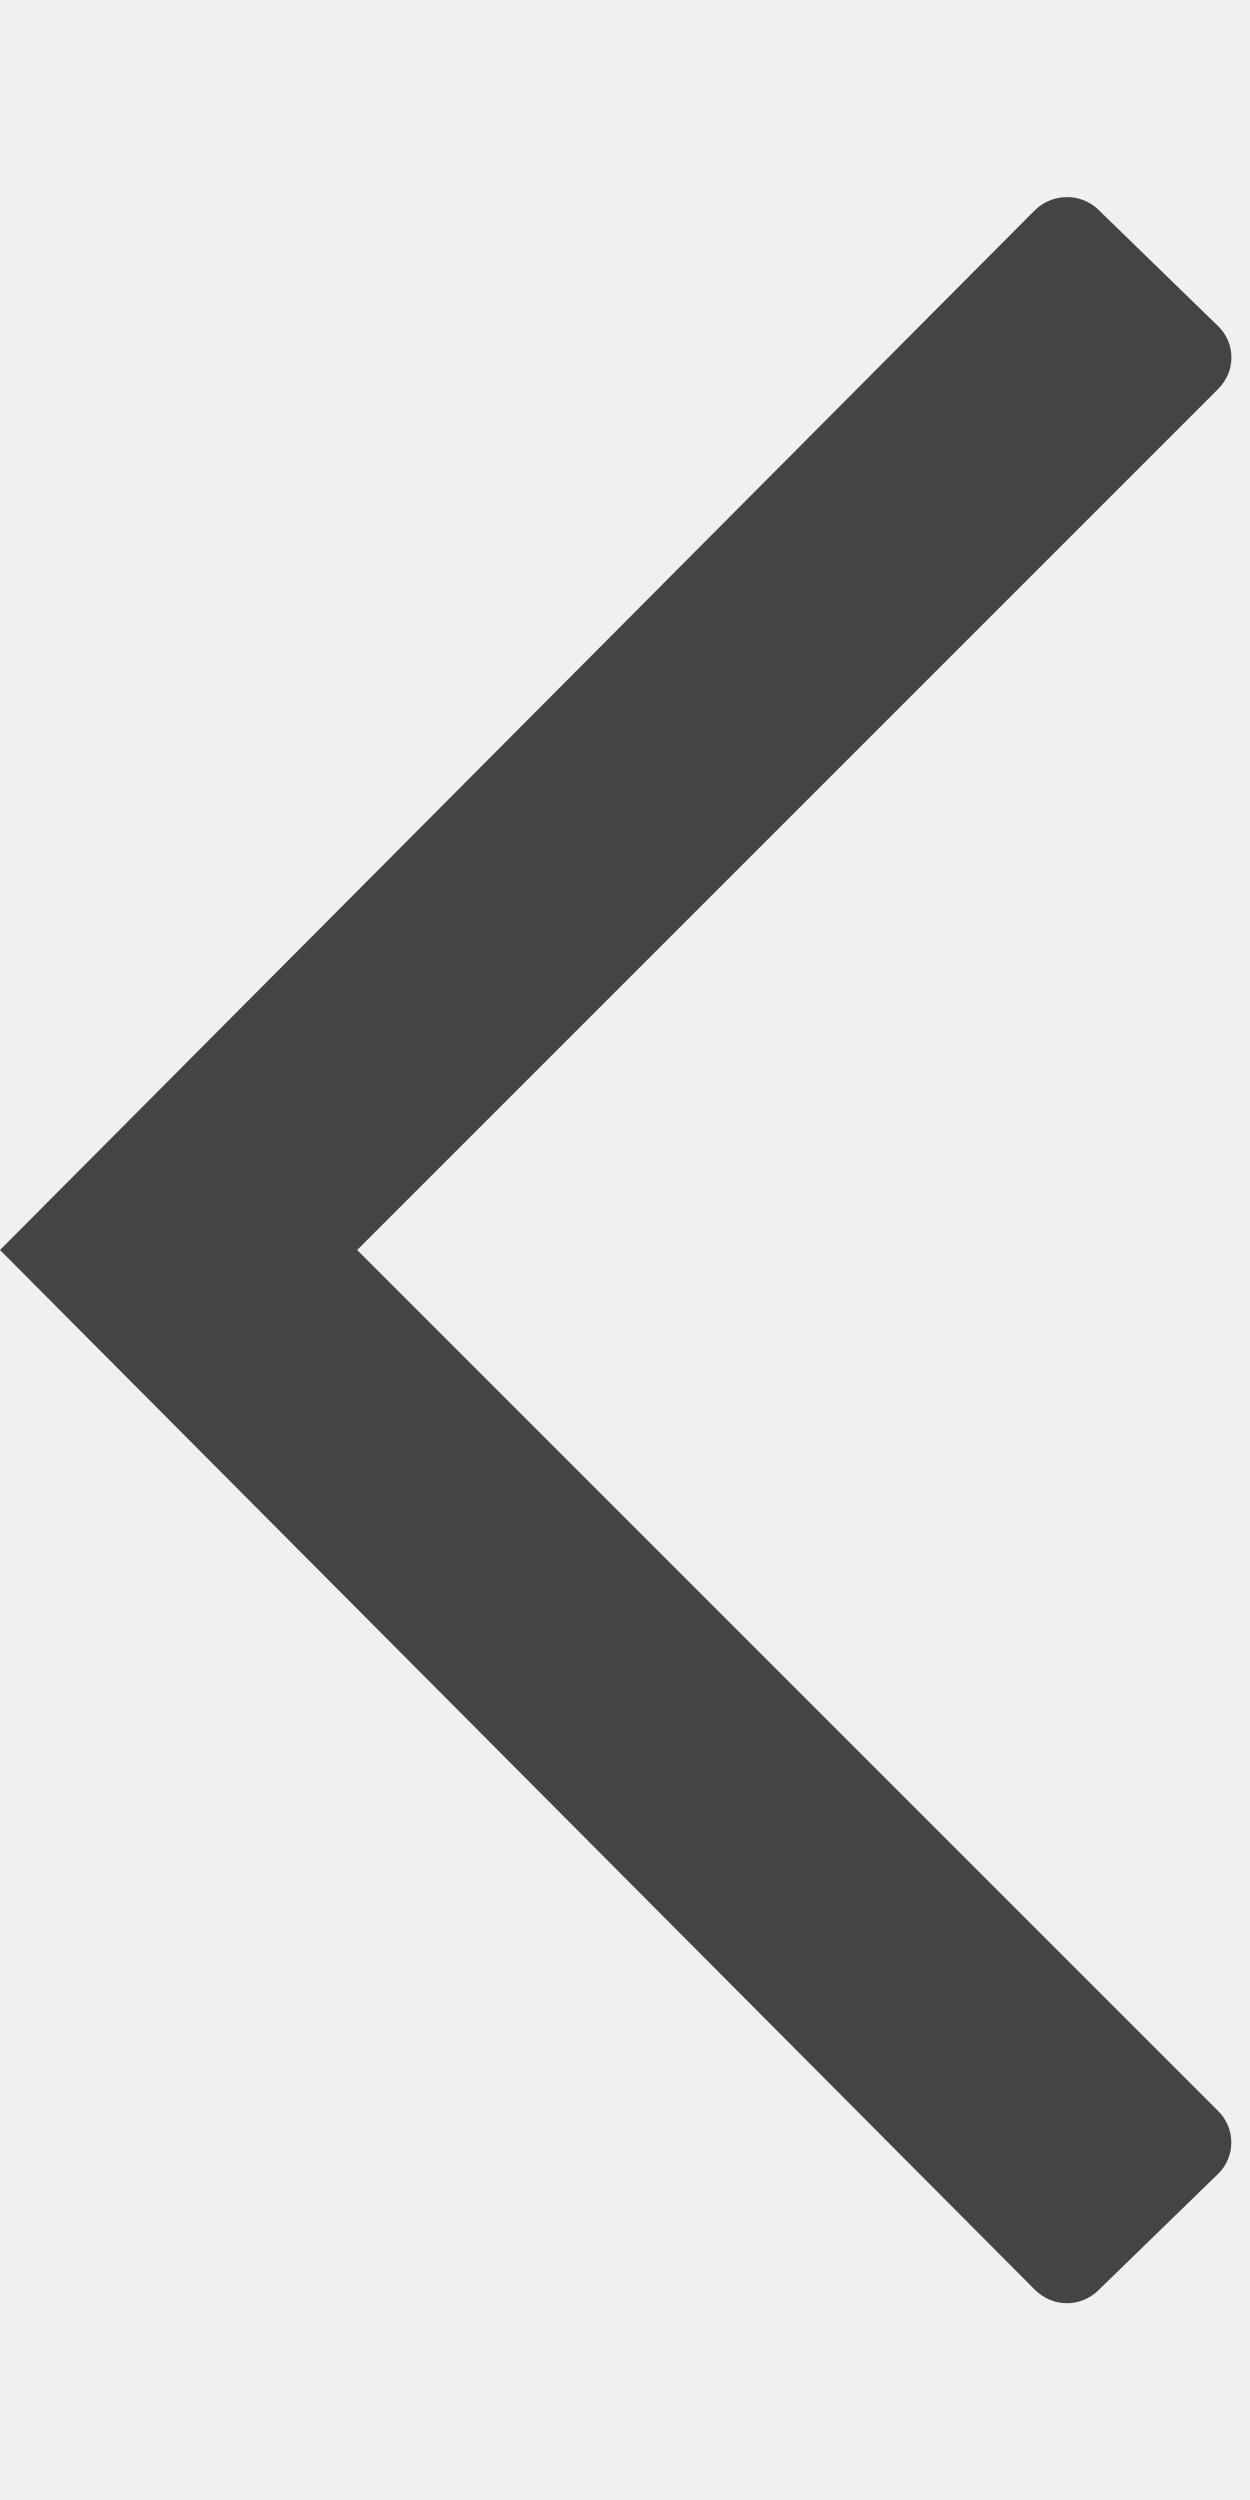
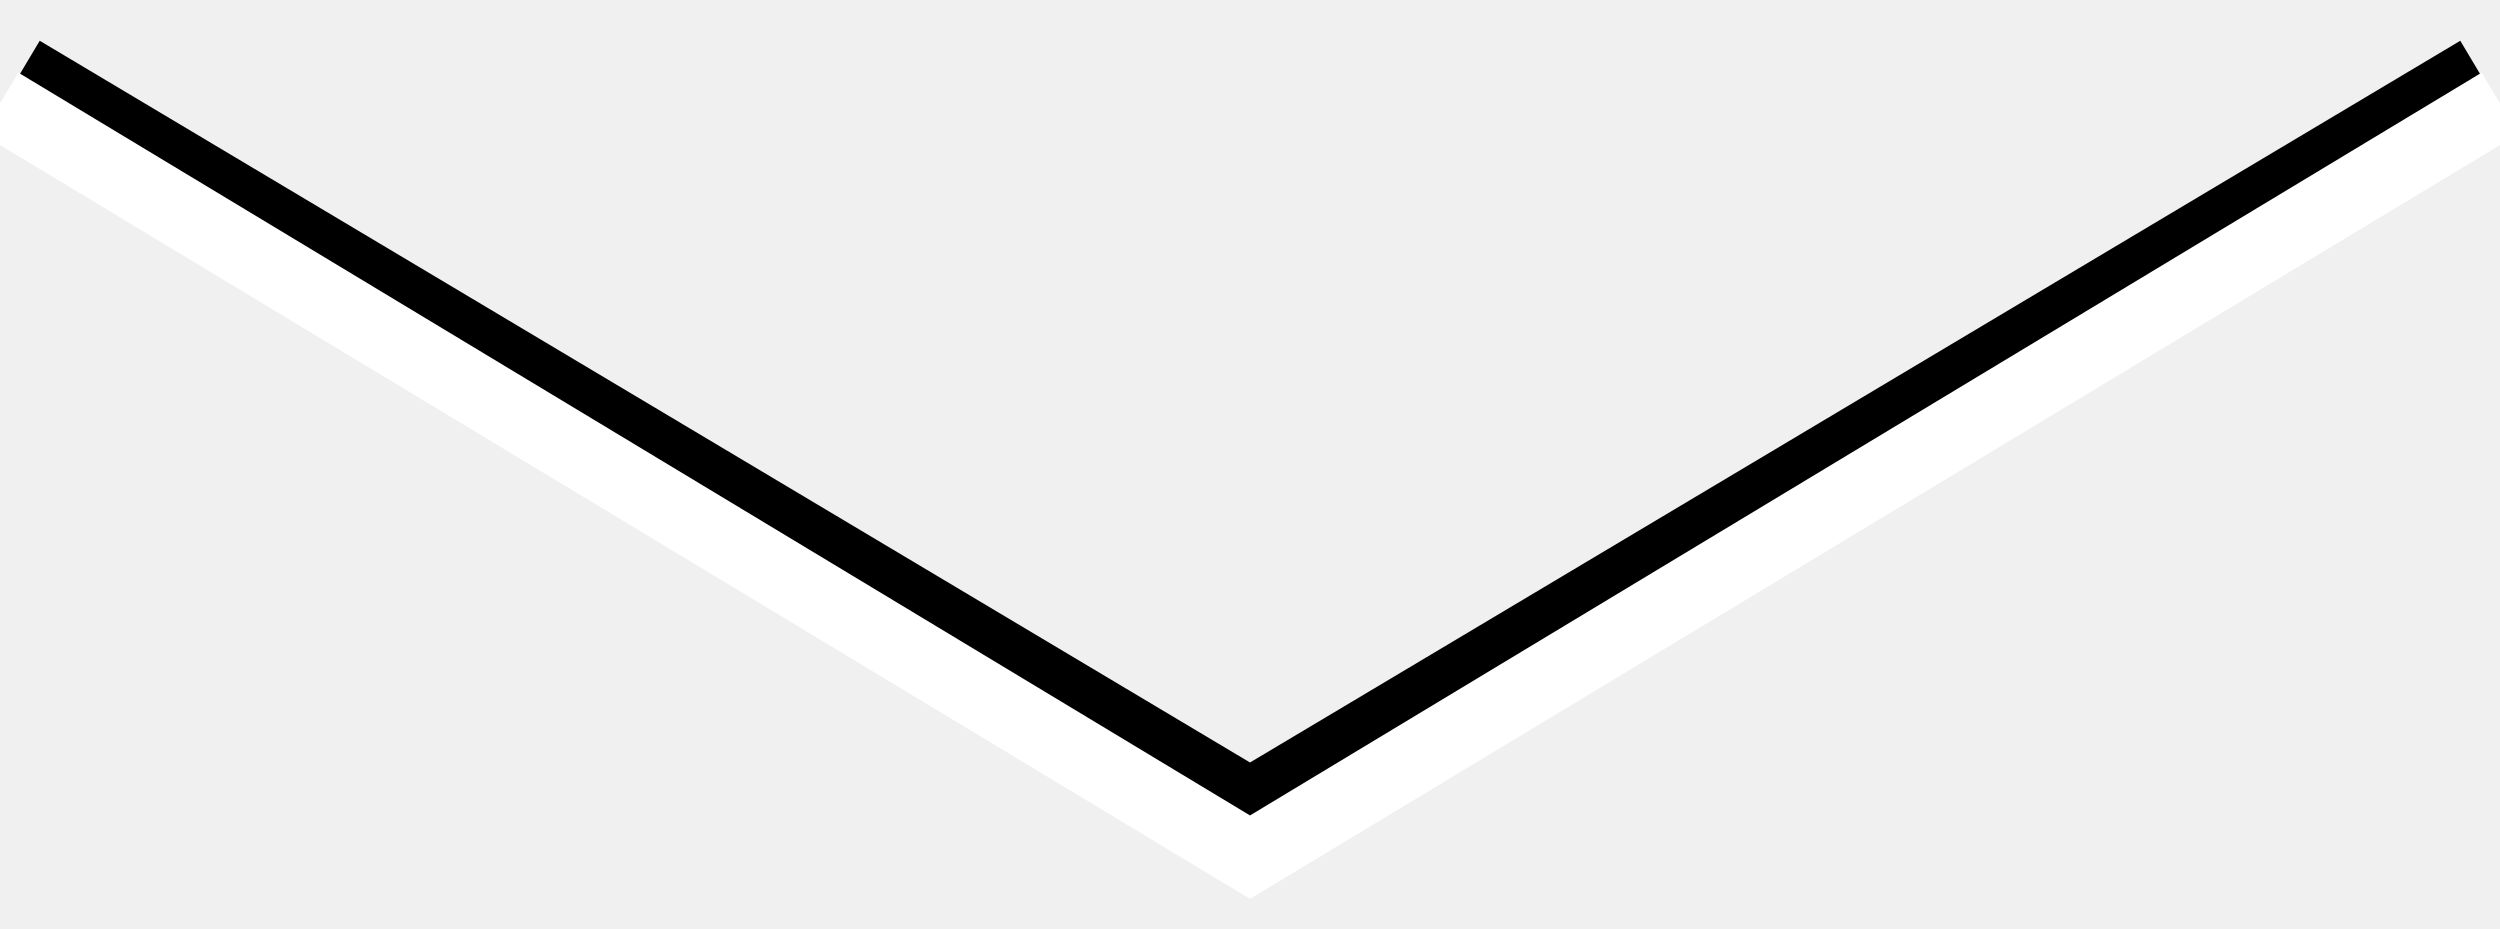
- <svg xmlns="http://www.w3.org/2000/svg" width="10px" height="20px" viewBox="0 0 14 24" version="1.1">
+ <svg xmlns="http://www.w3.org/2000/svg" width="35px" height="13px" viewBox="0 0 35 13" version="1.1">
  <defs />
  <g id="Page-1" stroke="none" stroke-width="1" fill="none" fill-rule="evenodd">
-     <g id="arrow" fill-rule="nonzero" fill="#444444">
-       <g transform="translate(7, 12) rotate(-180) translate(-7, -12) translate(0, -0)" id="Shape">
-         <path d="M0.356,2.356 C0.159,2.159 0.161,1.843 0.358,1.652 L1.699,0.348 C1.897,0.156 2.208,0.152 2.414,0.359 L14,12 L2.414,23.641 C2.217,23.839 1.896,23.843 1.699,23.652 L0.358,22.348 C0.16,22.156 0.157,21.843 0.356,21.644 L10,12 L0.356,2.356 Z" />
-       </g>
+     <g id="arrow" transform="translate(0, 1)">
+       <polyline id="Path-4" stroke="#000000" points="0.3 0 17.5 10.257 34.7 0" />
+       <polyline id="Path-4" stroke="#FFFFFF" points="0 0.446 17.5 11 35 0.446" />
    </g>
  </g>
</svg>
